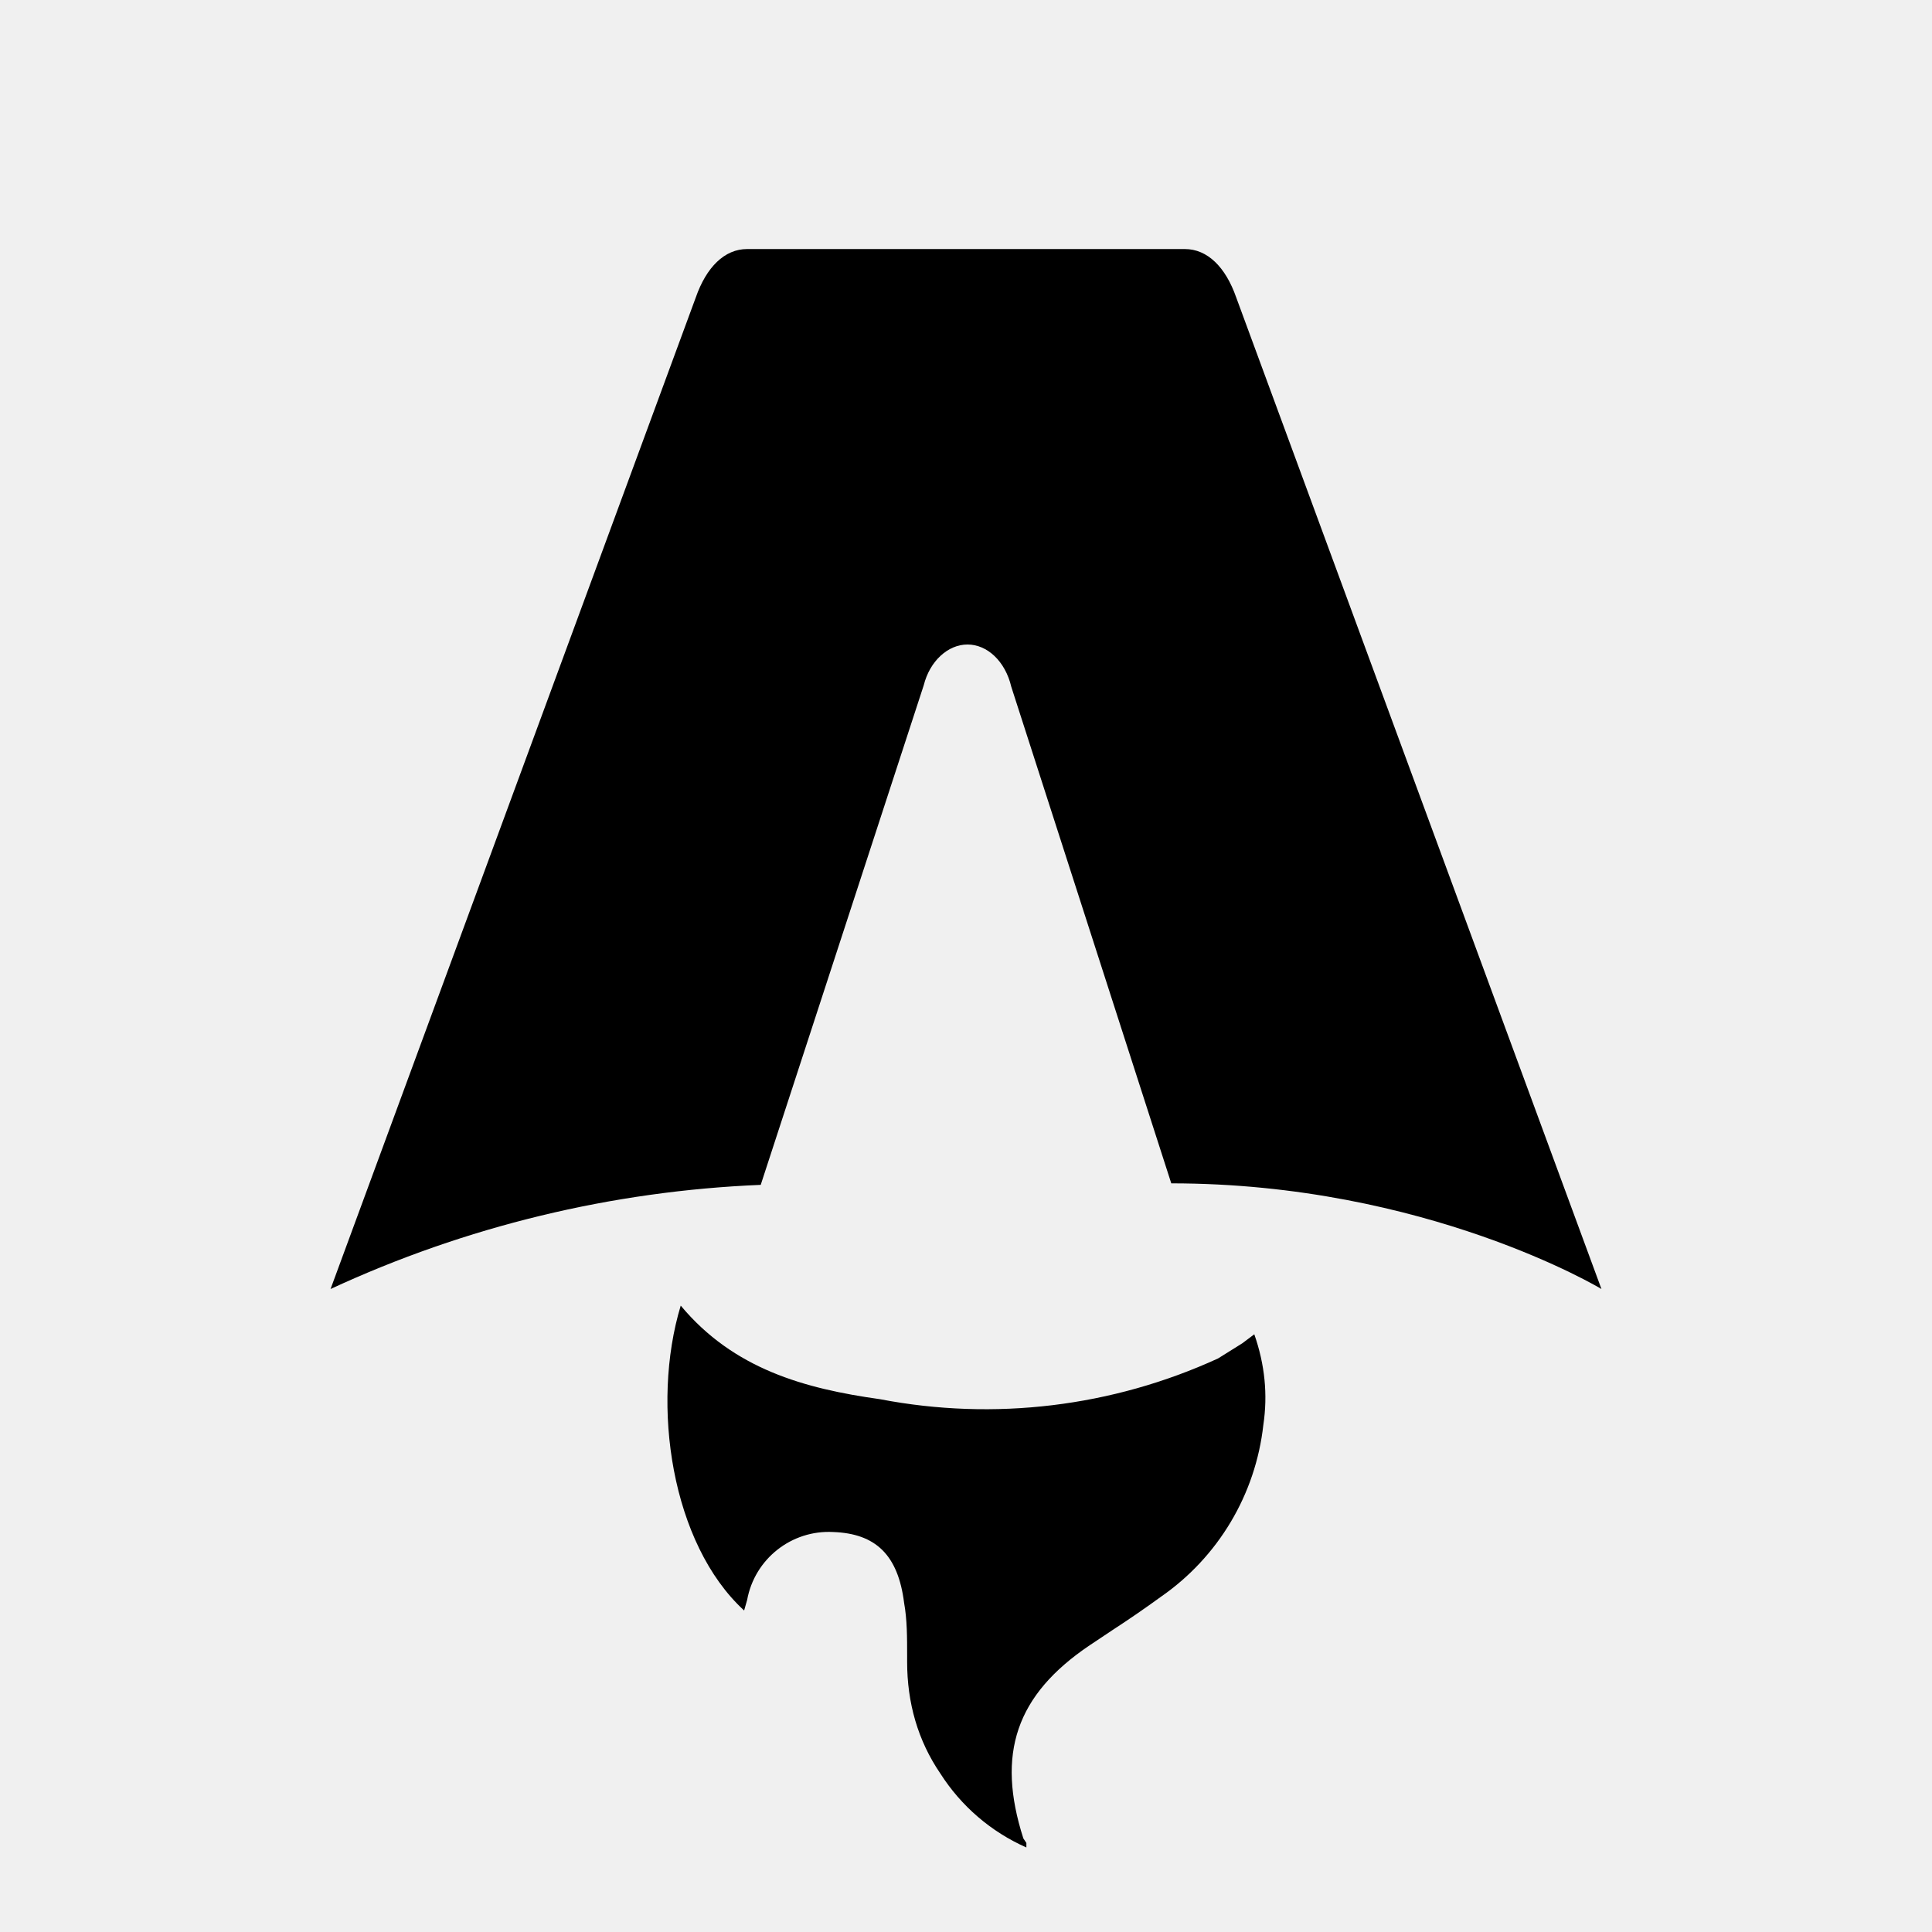
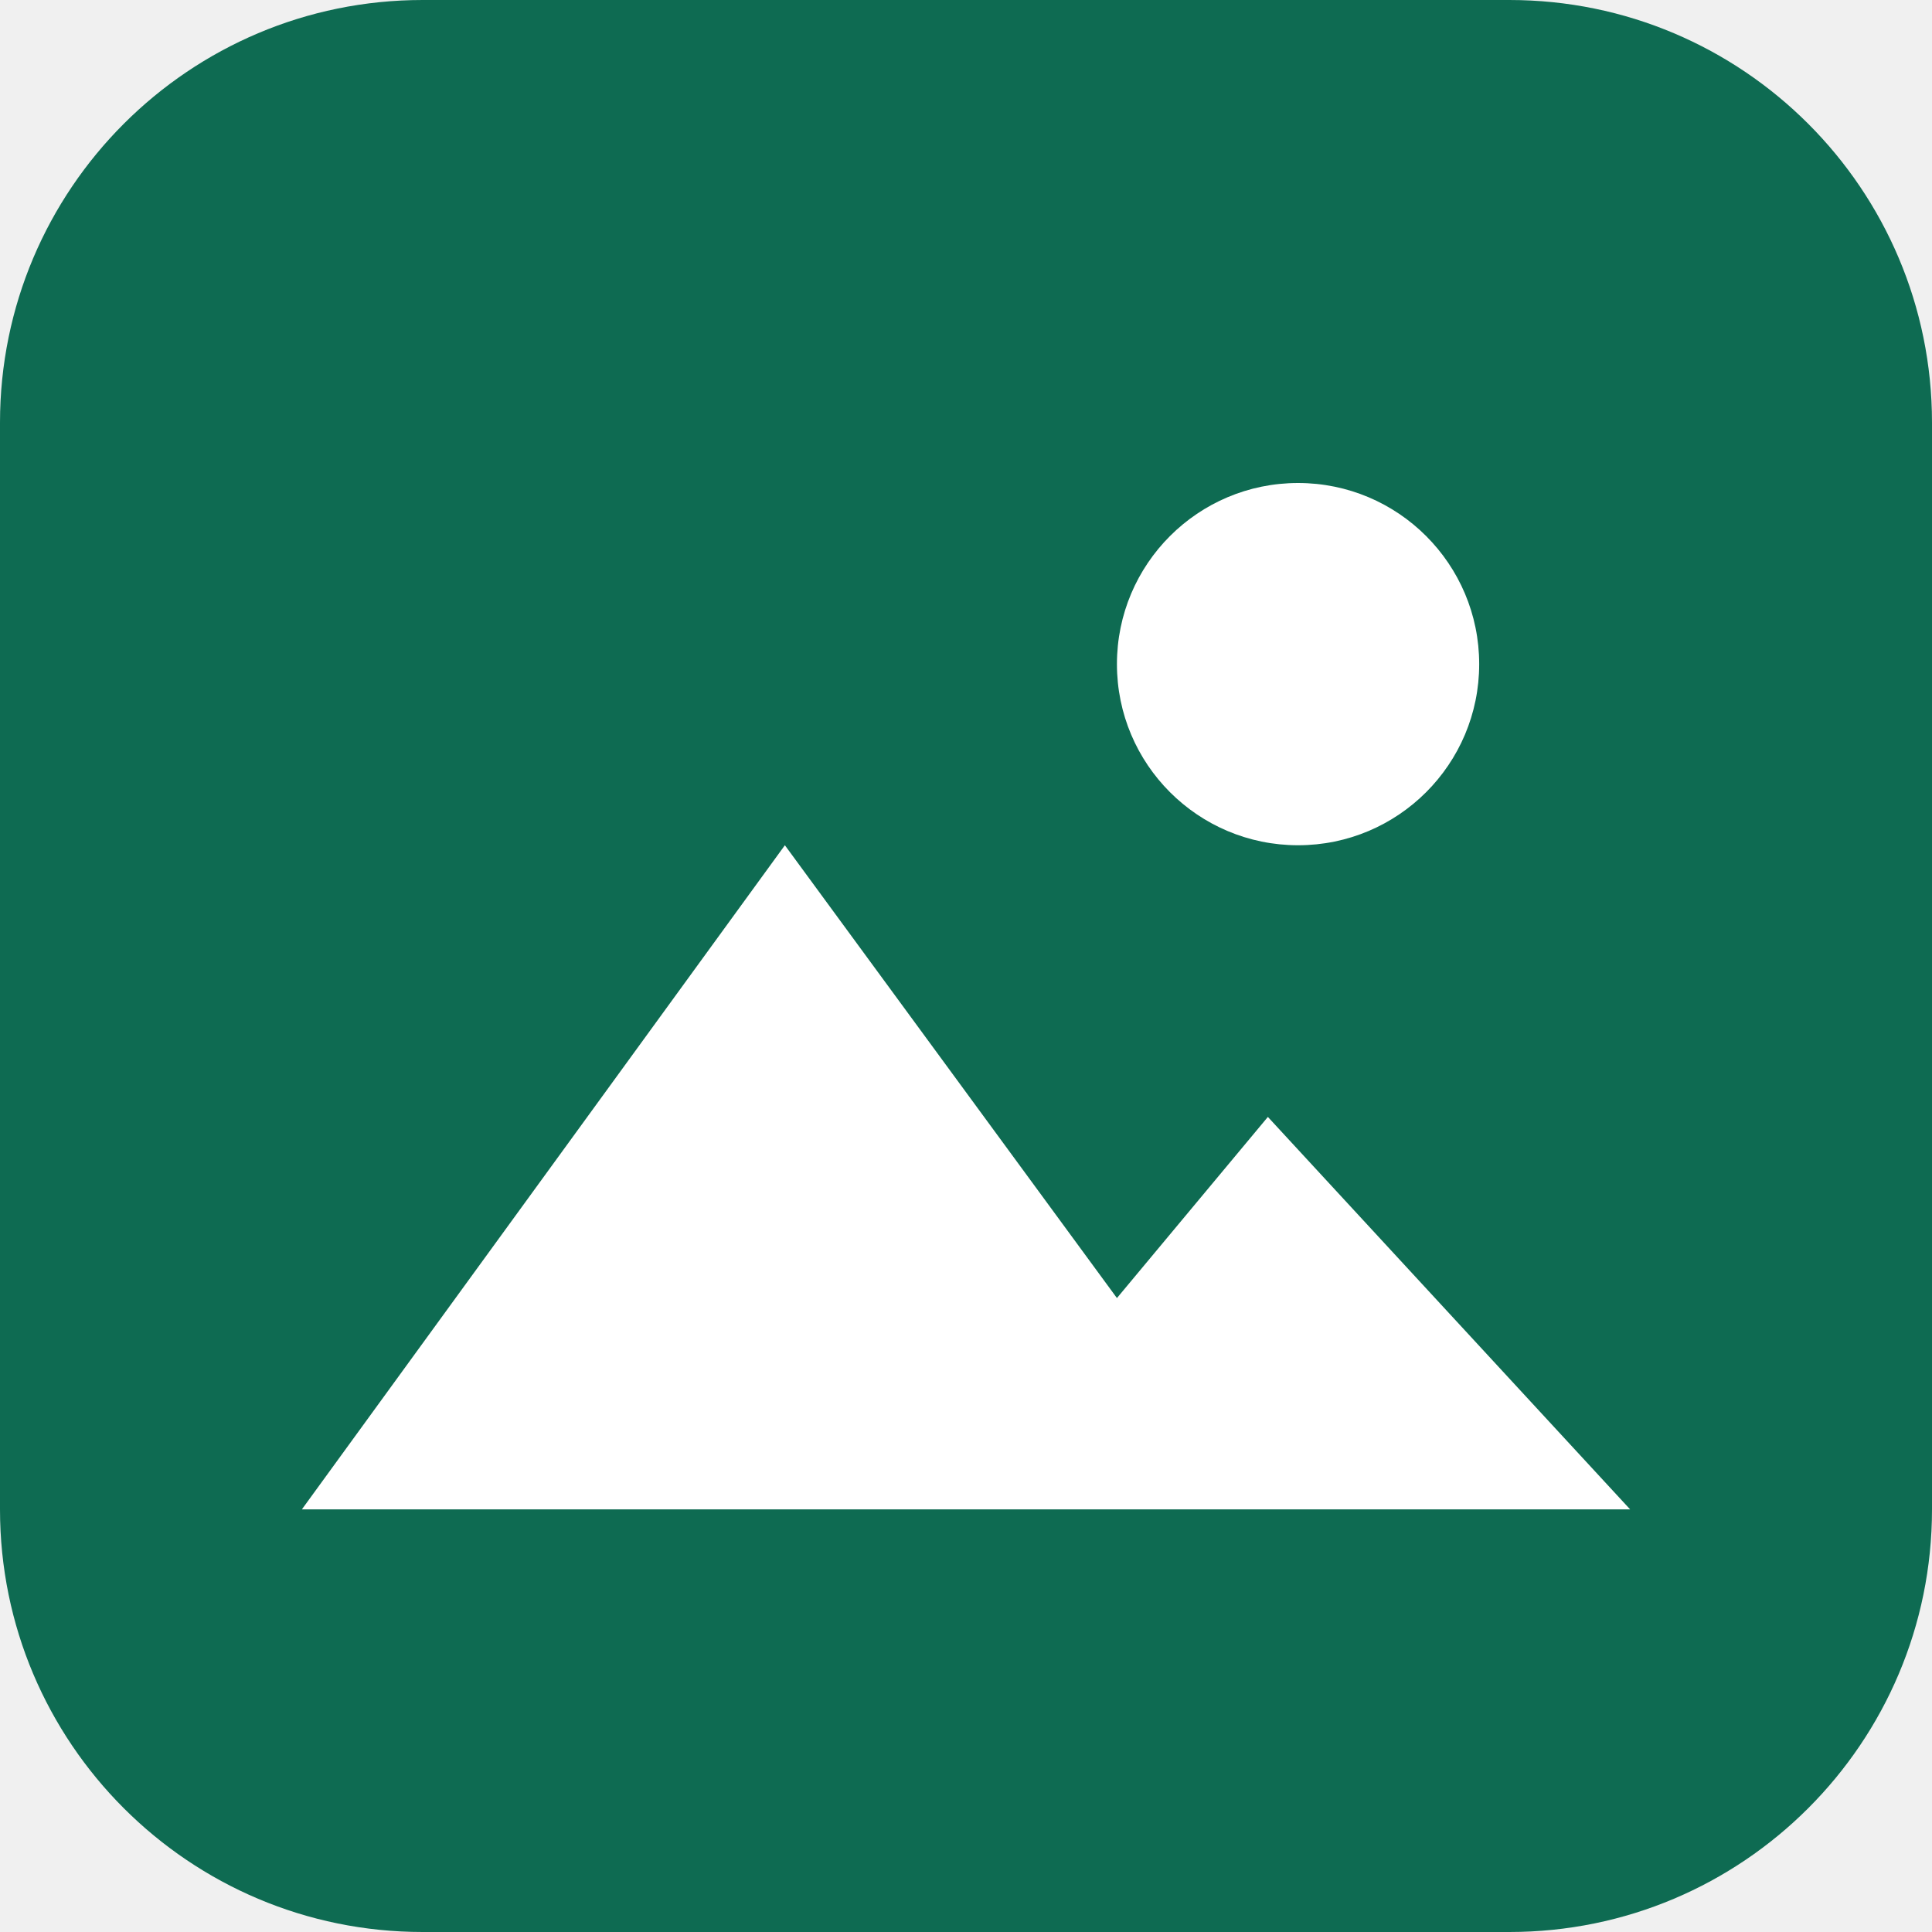
- <svg xmlns="http://www.w3.org/2000/svg" fill="none" viewBox="0 0 128 128">
-   <path d="M50.4 78.5a75.1 75.1 0 0 0-28.5 6.9l24.2-65.7c.7-2 1.9-3.2 3.4-3.2h29c1.5 0 2.7 1.2 3.4 3.2l24.2 65.7s-11.6-7-28.5-7L67 45.5c-.4-1.7-1.6-2.8-2.9-2.8-1.3 0-2.5 1.1-2.9 2.7L50.4 78.5Zm-1.1 28.2Zm-4.2-20.2c-2 6.6-.6 15.8 4.2 20.2a17.5 17.5 0 0 1 .2-.7 5.5 5.5 0 0 1 5.7-4.5c2.8.1 4.3 1.5 4.7 4.7.2 1.1.2 2.3.2 3.5v.4c0 2.7.7 5.2 2.2 7.4a13 13 0 0 0 5.7 4.9v-.3l-.2-.3c-1.8-5.6-.5-9.5 4.4-12.8l1.5-1a73 73 0 0 0 3.2-2.2 16 16 0 0 0 6.8-11.4c.3-2 .1-4-.6-6l-.8.6-1.6 1a37 37 0 0 1-22.4 2.7c-5-.7-9.7-2-13.2-6.2Z" />
-   <style>
-         path { fill: #000; }
-         @media (prefers-color-scheme: dark) {
-             path { fill: #FFF; }
-         }
-     </style>
+ <svg xmlns="http://www.w3.org/2000/svg" viewBox="0 0 32 32">
+   <rect width="32" height="32" rx="7" fill="#0e6b52" />
+   <circle cx="21.5" cy="11" r="3" fill="#fff" />
+   <path d="M5 25 13 14l5.5 7.5L21 18.5 27 25Z" fill="#fff" />
</svg>
